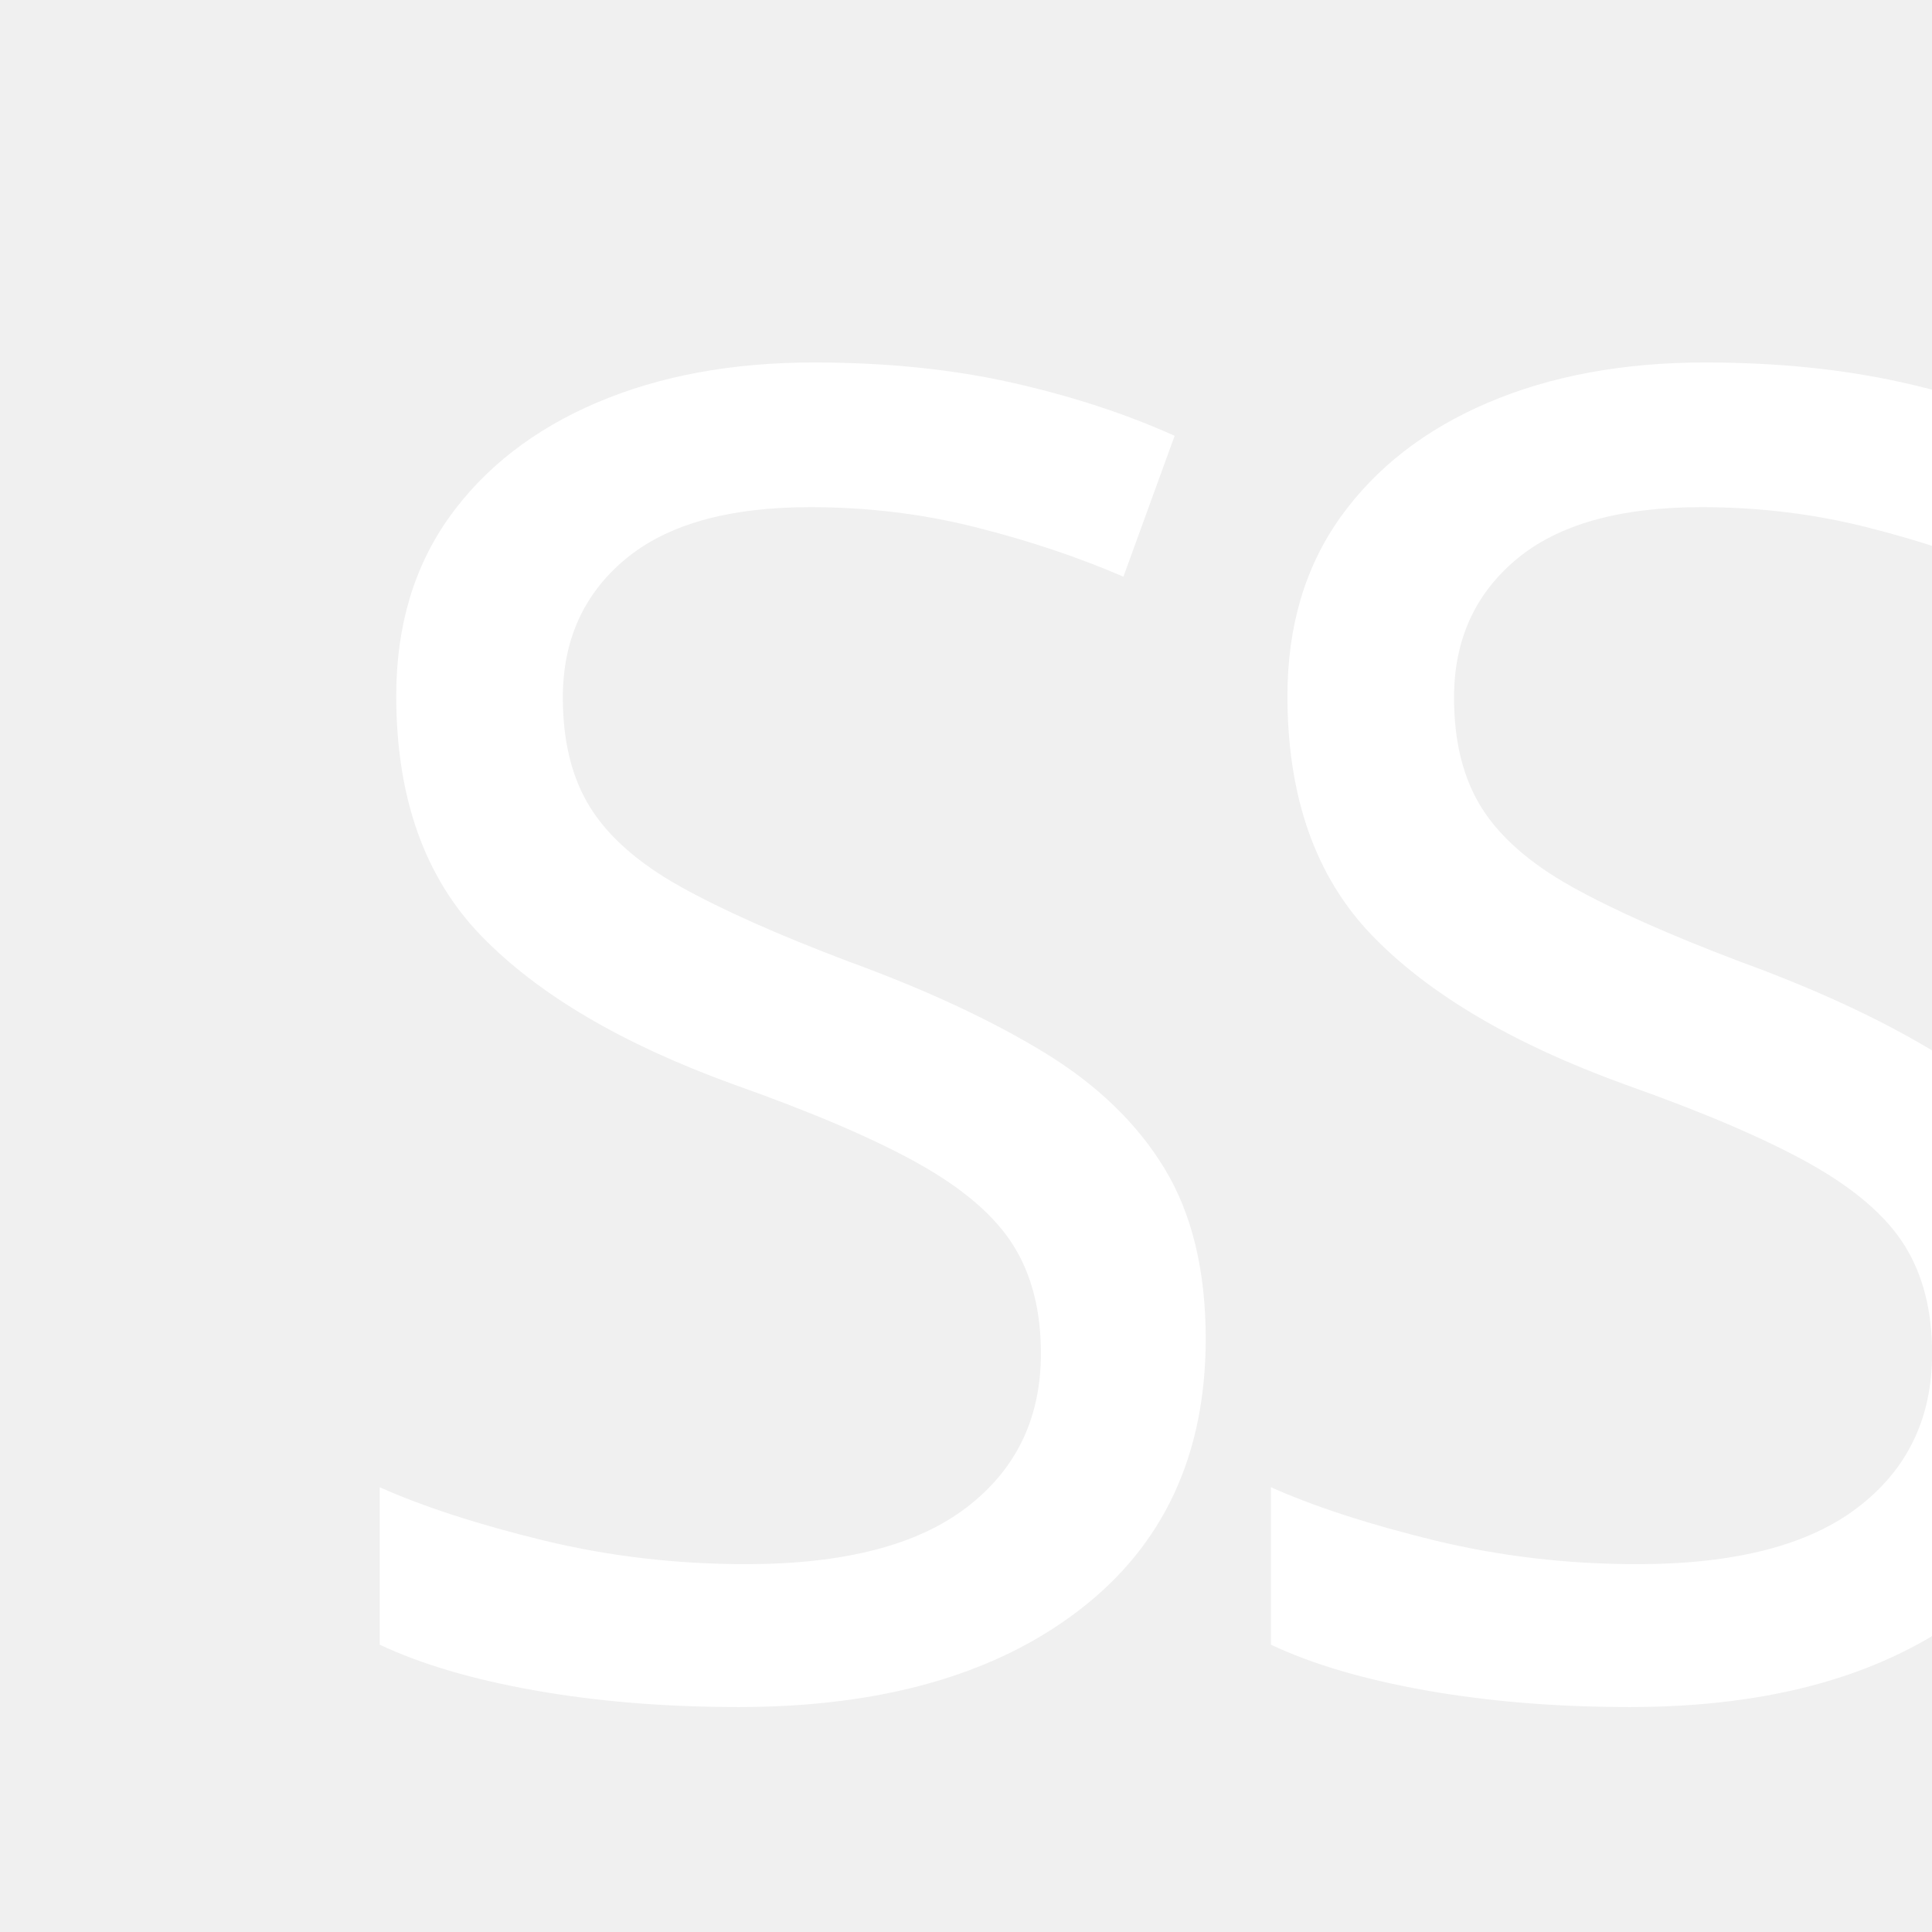
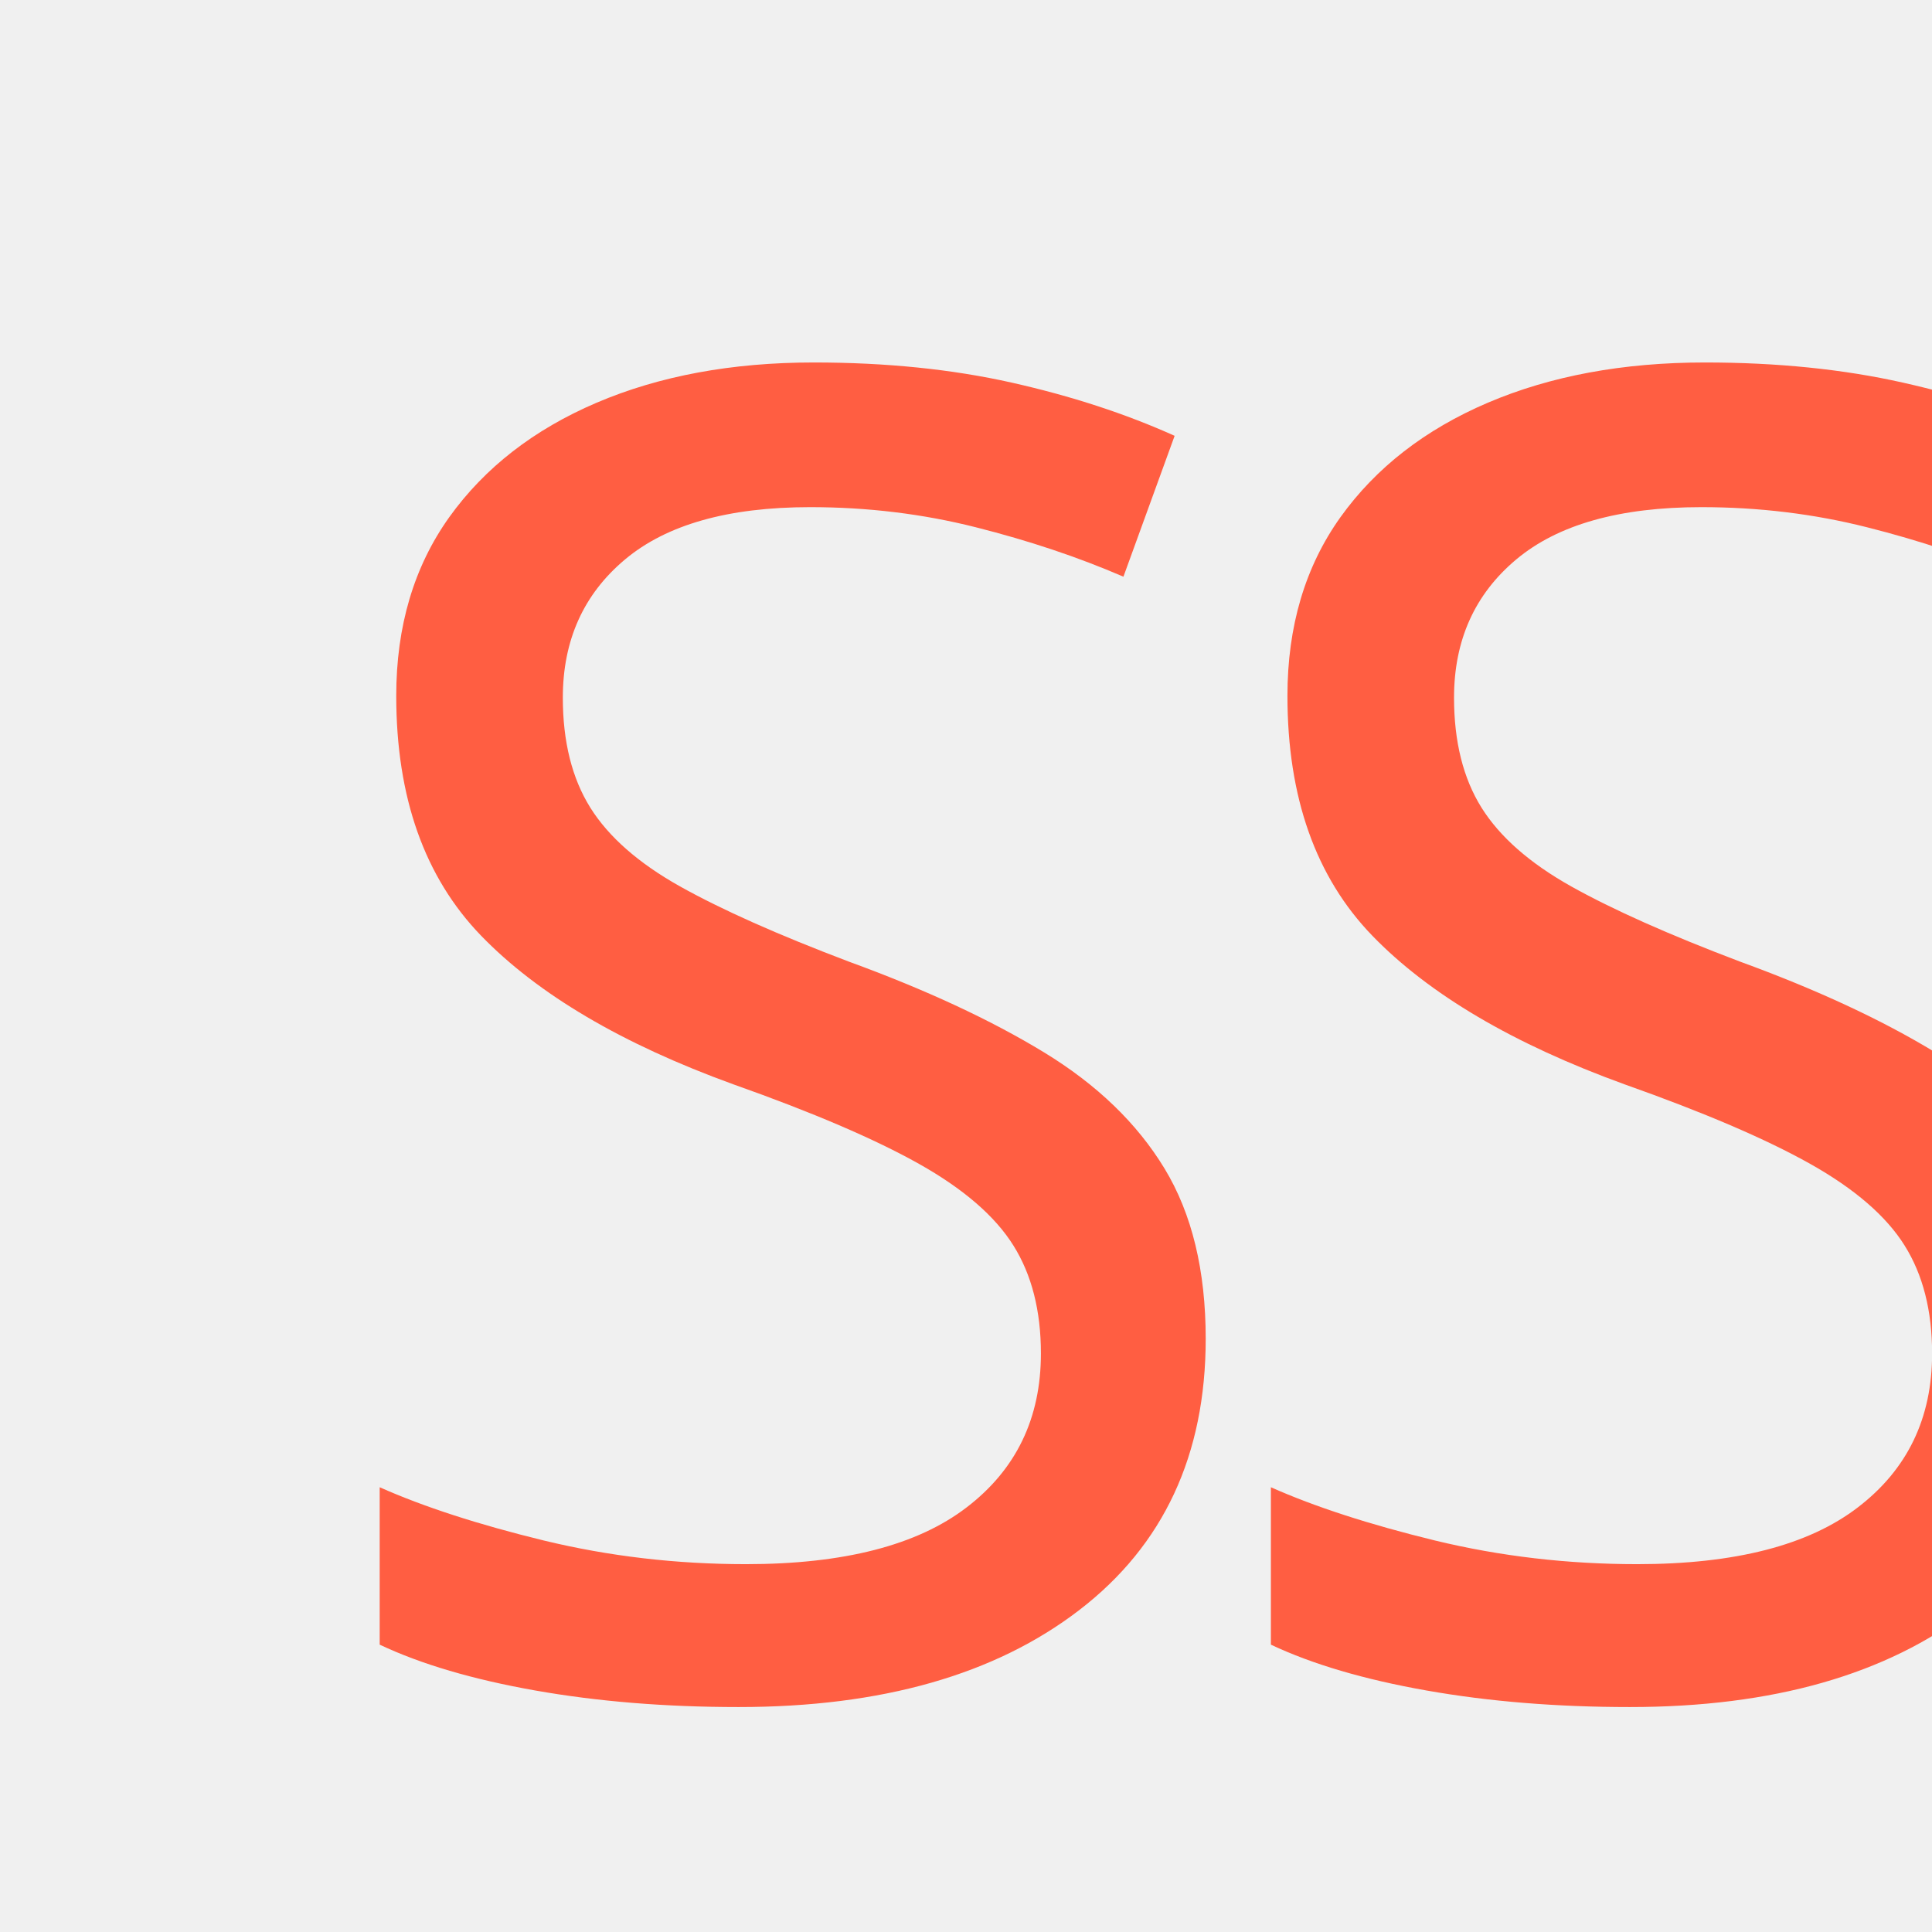
<svg xmlns="http://www.w3.org/2000/svg" viewBox="0 0 135 135">
-   <text x="20" y="118" font-family="'Bebas Neue', BebasNeue, Impact, sans-serif" font-size="128" font-weight="400" letter-spacing="-8" fill="#FFFFFF">
+   <text x="20" y="118" font-family="'Bebas Neue', BebasNeue, Impact, sans-serif" font-size="128" font-weight="400" letter-spacing="-8" fill="#ff5e42ff">
        SS
    </text>
</svg>
